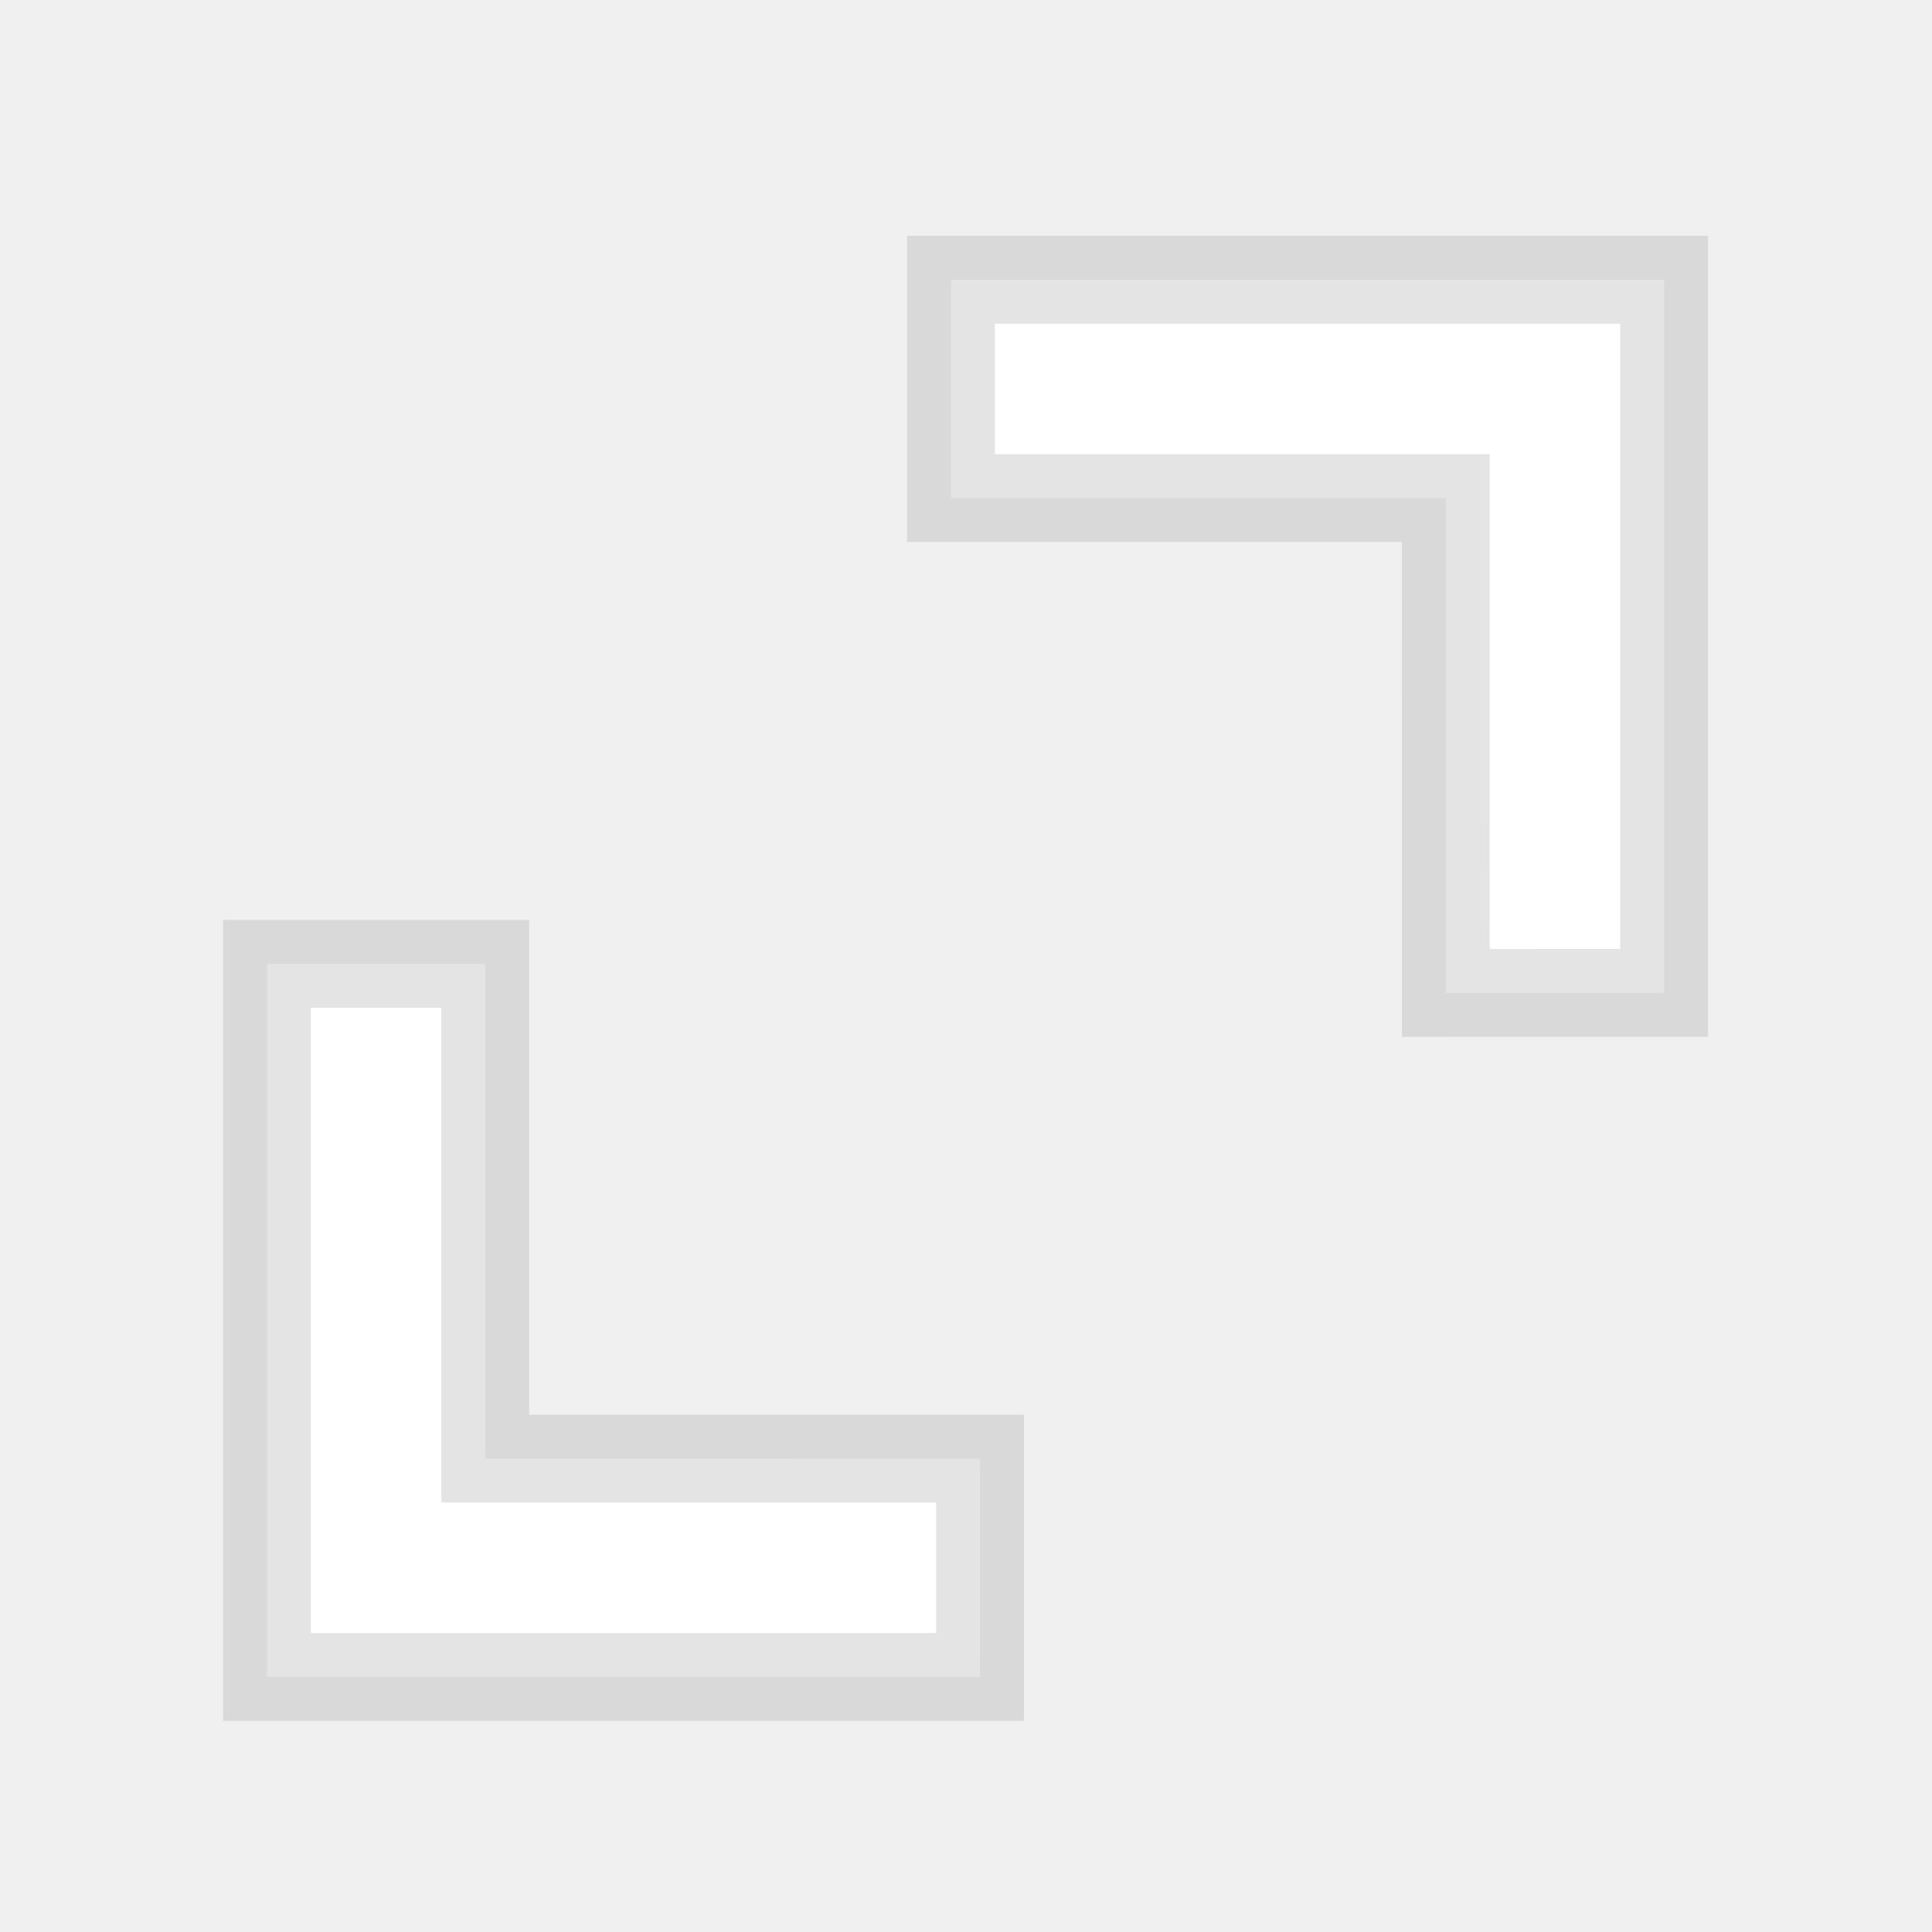
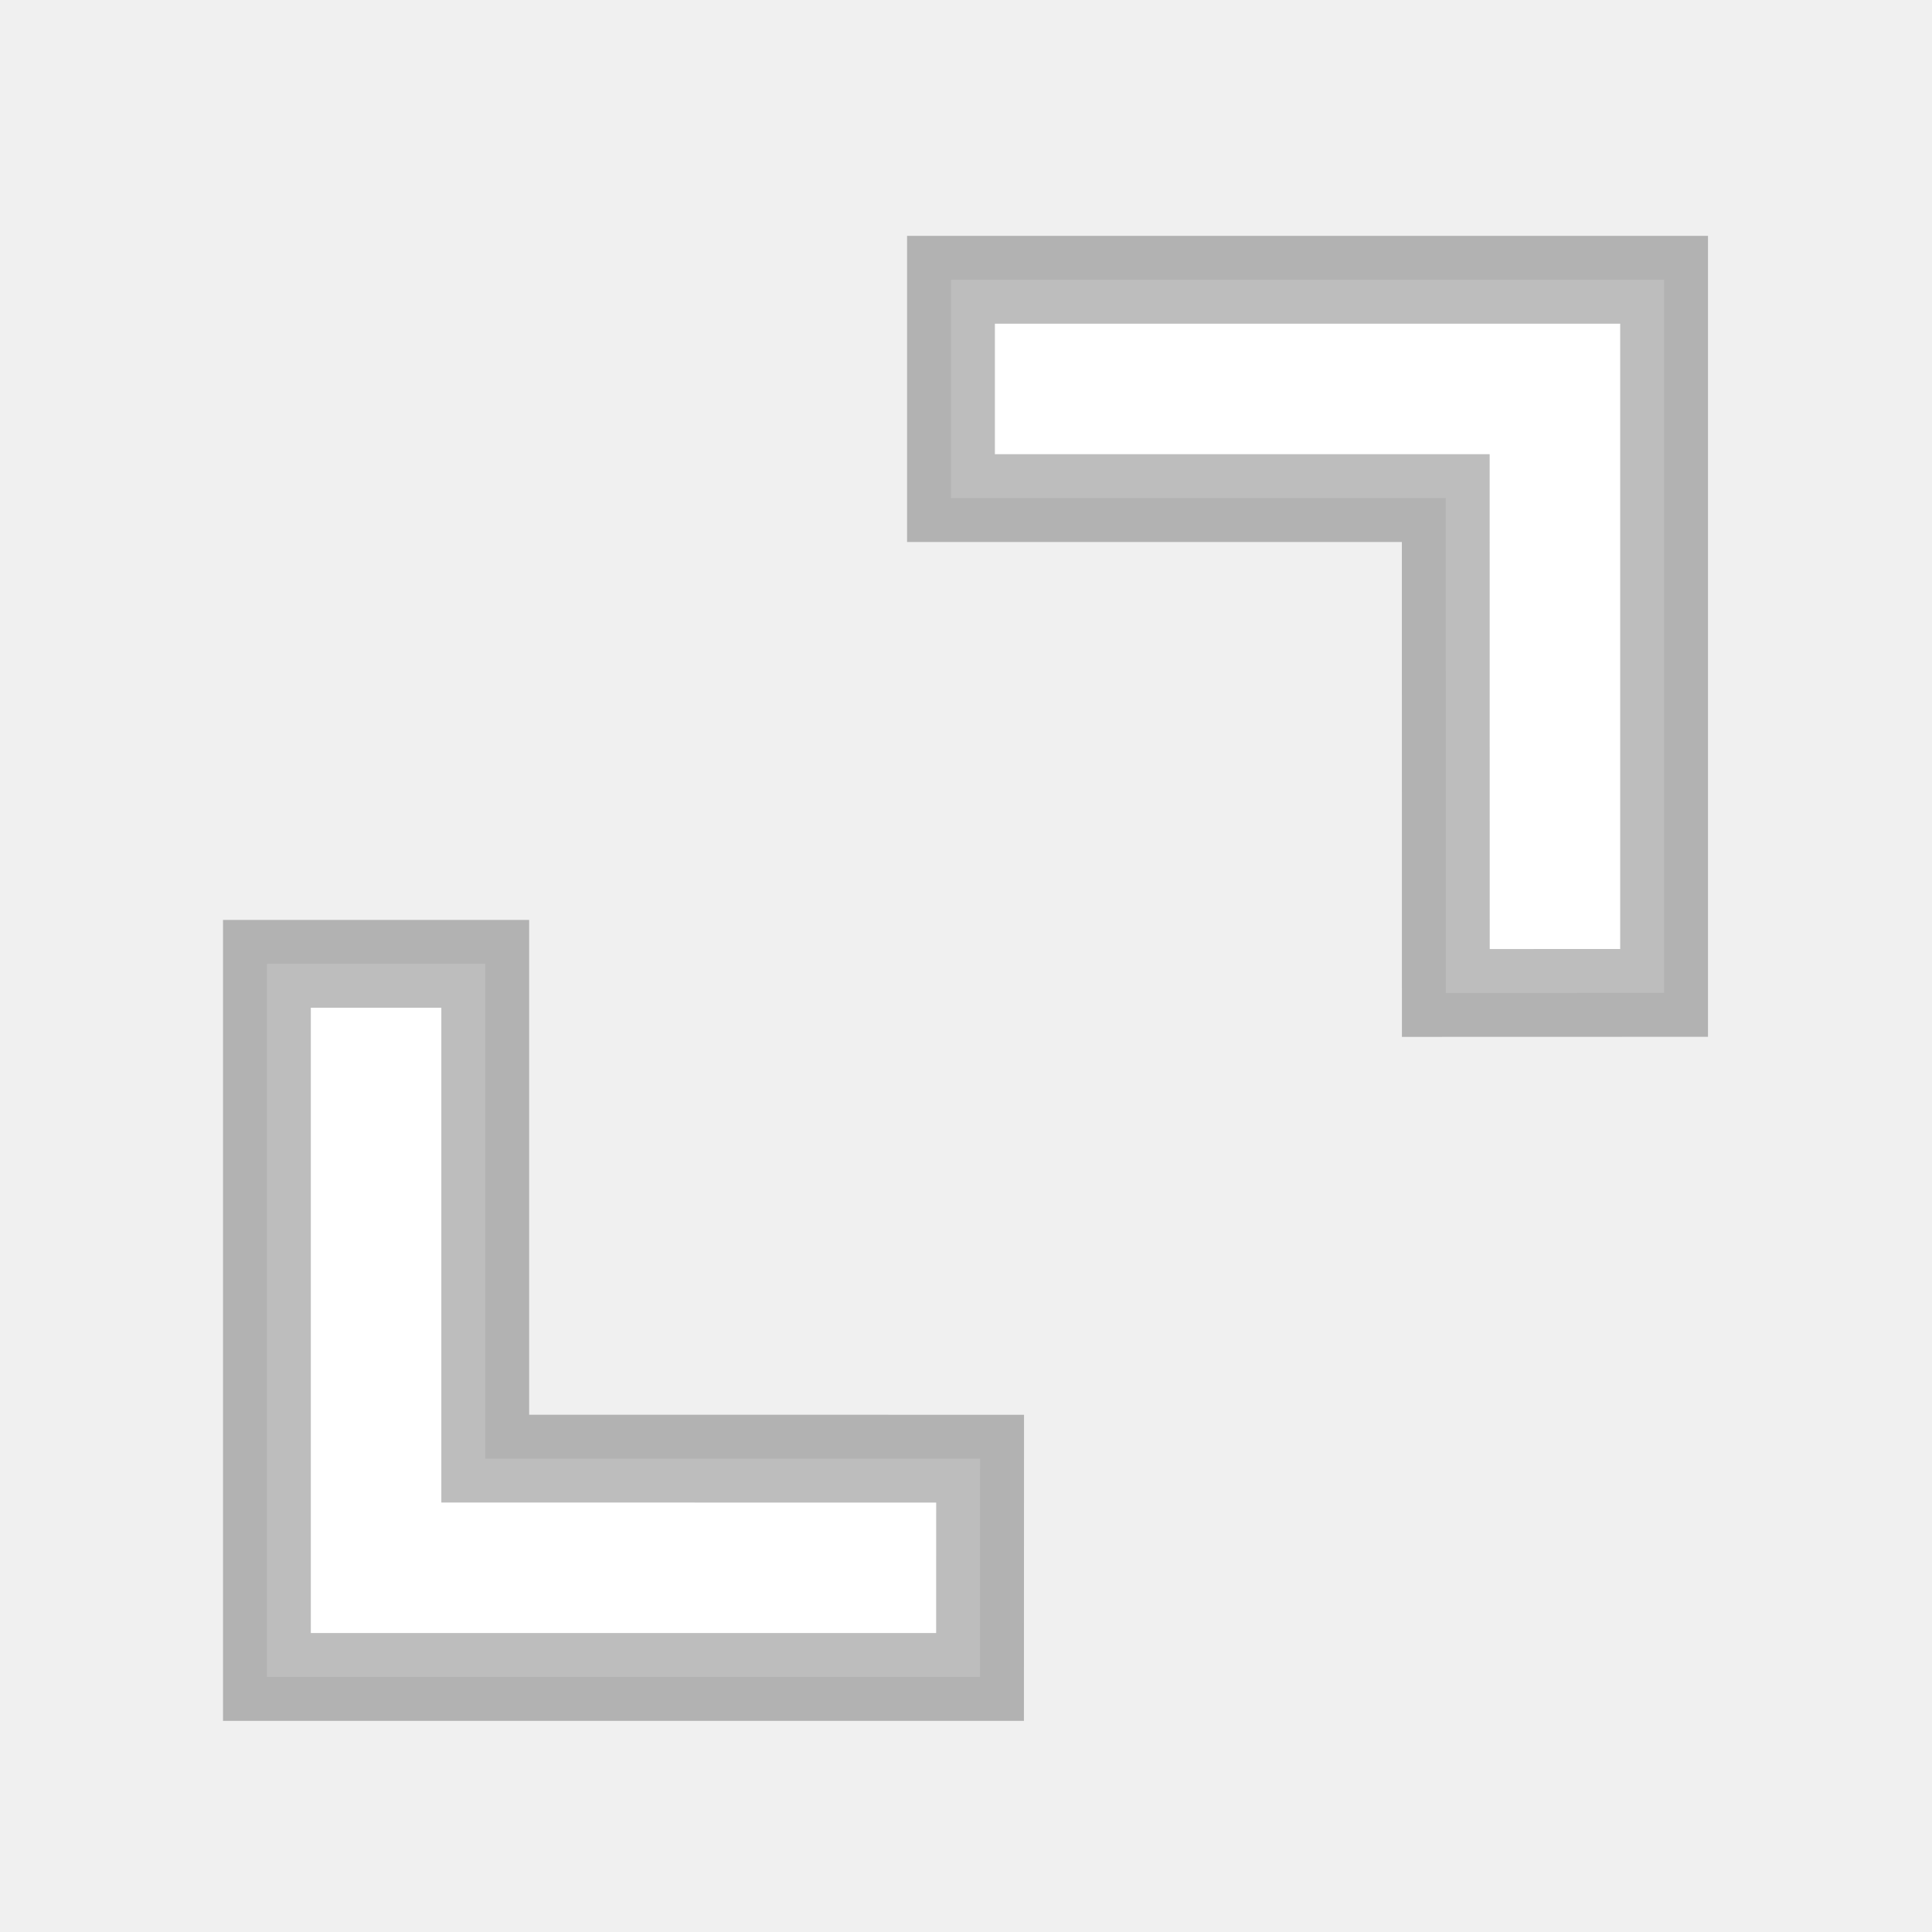
<svg xmlns="http://www.w3.org/2000/svg" width="22px" height="22px" viewBox="0 0 22 22" version="1.1">
  <defs />
  <g id="Page-1" stroke="none" stroke-width="1" fill="none" fill-rule="evenodd" stroke-opacity="0.26">
-     <g id="expand" stroke="#979797" fill="#FFFFFF">
+     <g id="expand" stroke="#000000" fill="#FFFFFF">
      <g id="f312" transform="translate(11, 11.5) rotate(-315) translate(-11, -11.5) translate(5, 0)">
        <path d="M5.742,3.516 L1.758,7.5 L0,5.742 L5.742,0 L11.484,5.742 L9.727,7.5 L5.742,3.516 Z M5.742,18.984 L9.727,15 L11.484,16.758 L5.742,22.5 L0,16.758 L1.758,15 L5.742,18.984 Z" id="Shape" />
      </g>
    </g>
  </g>
</svg>
